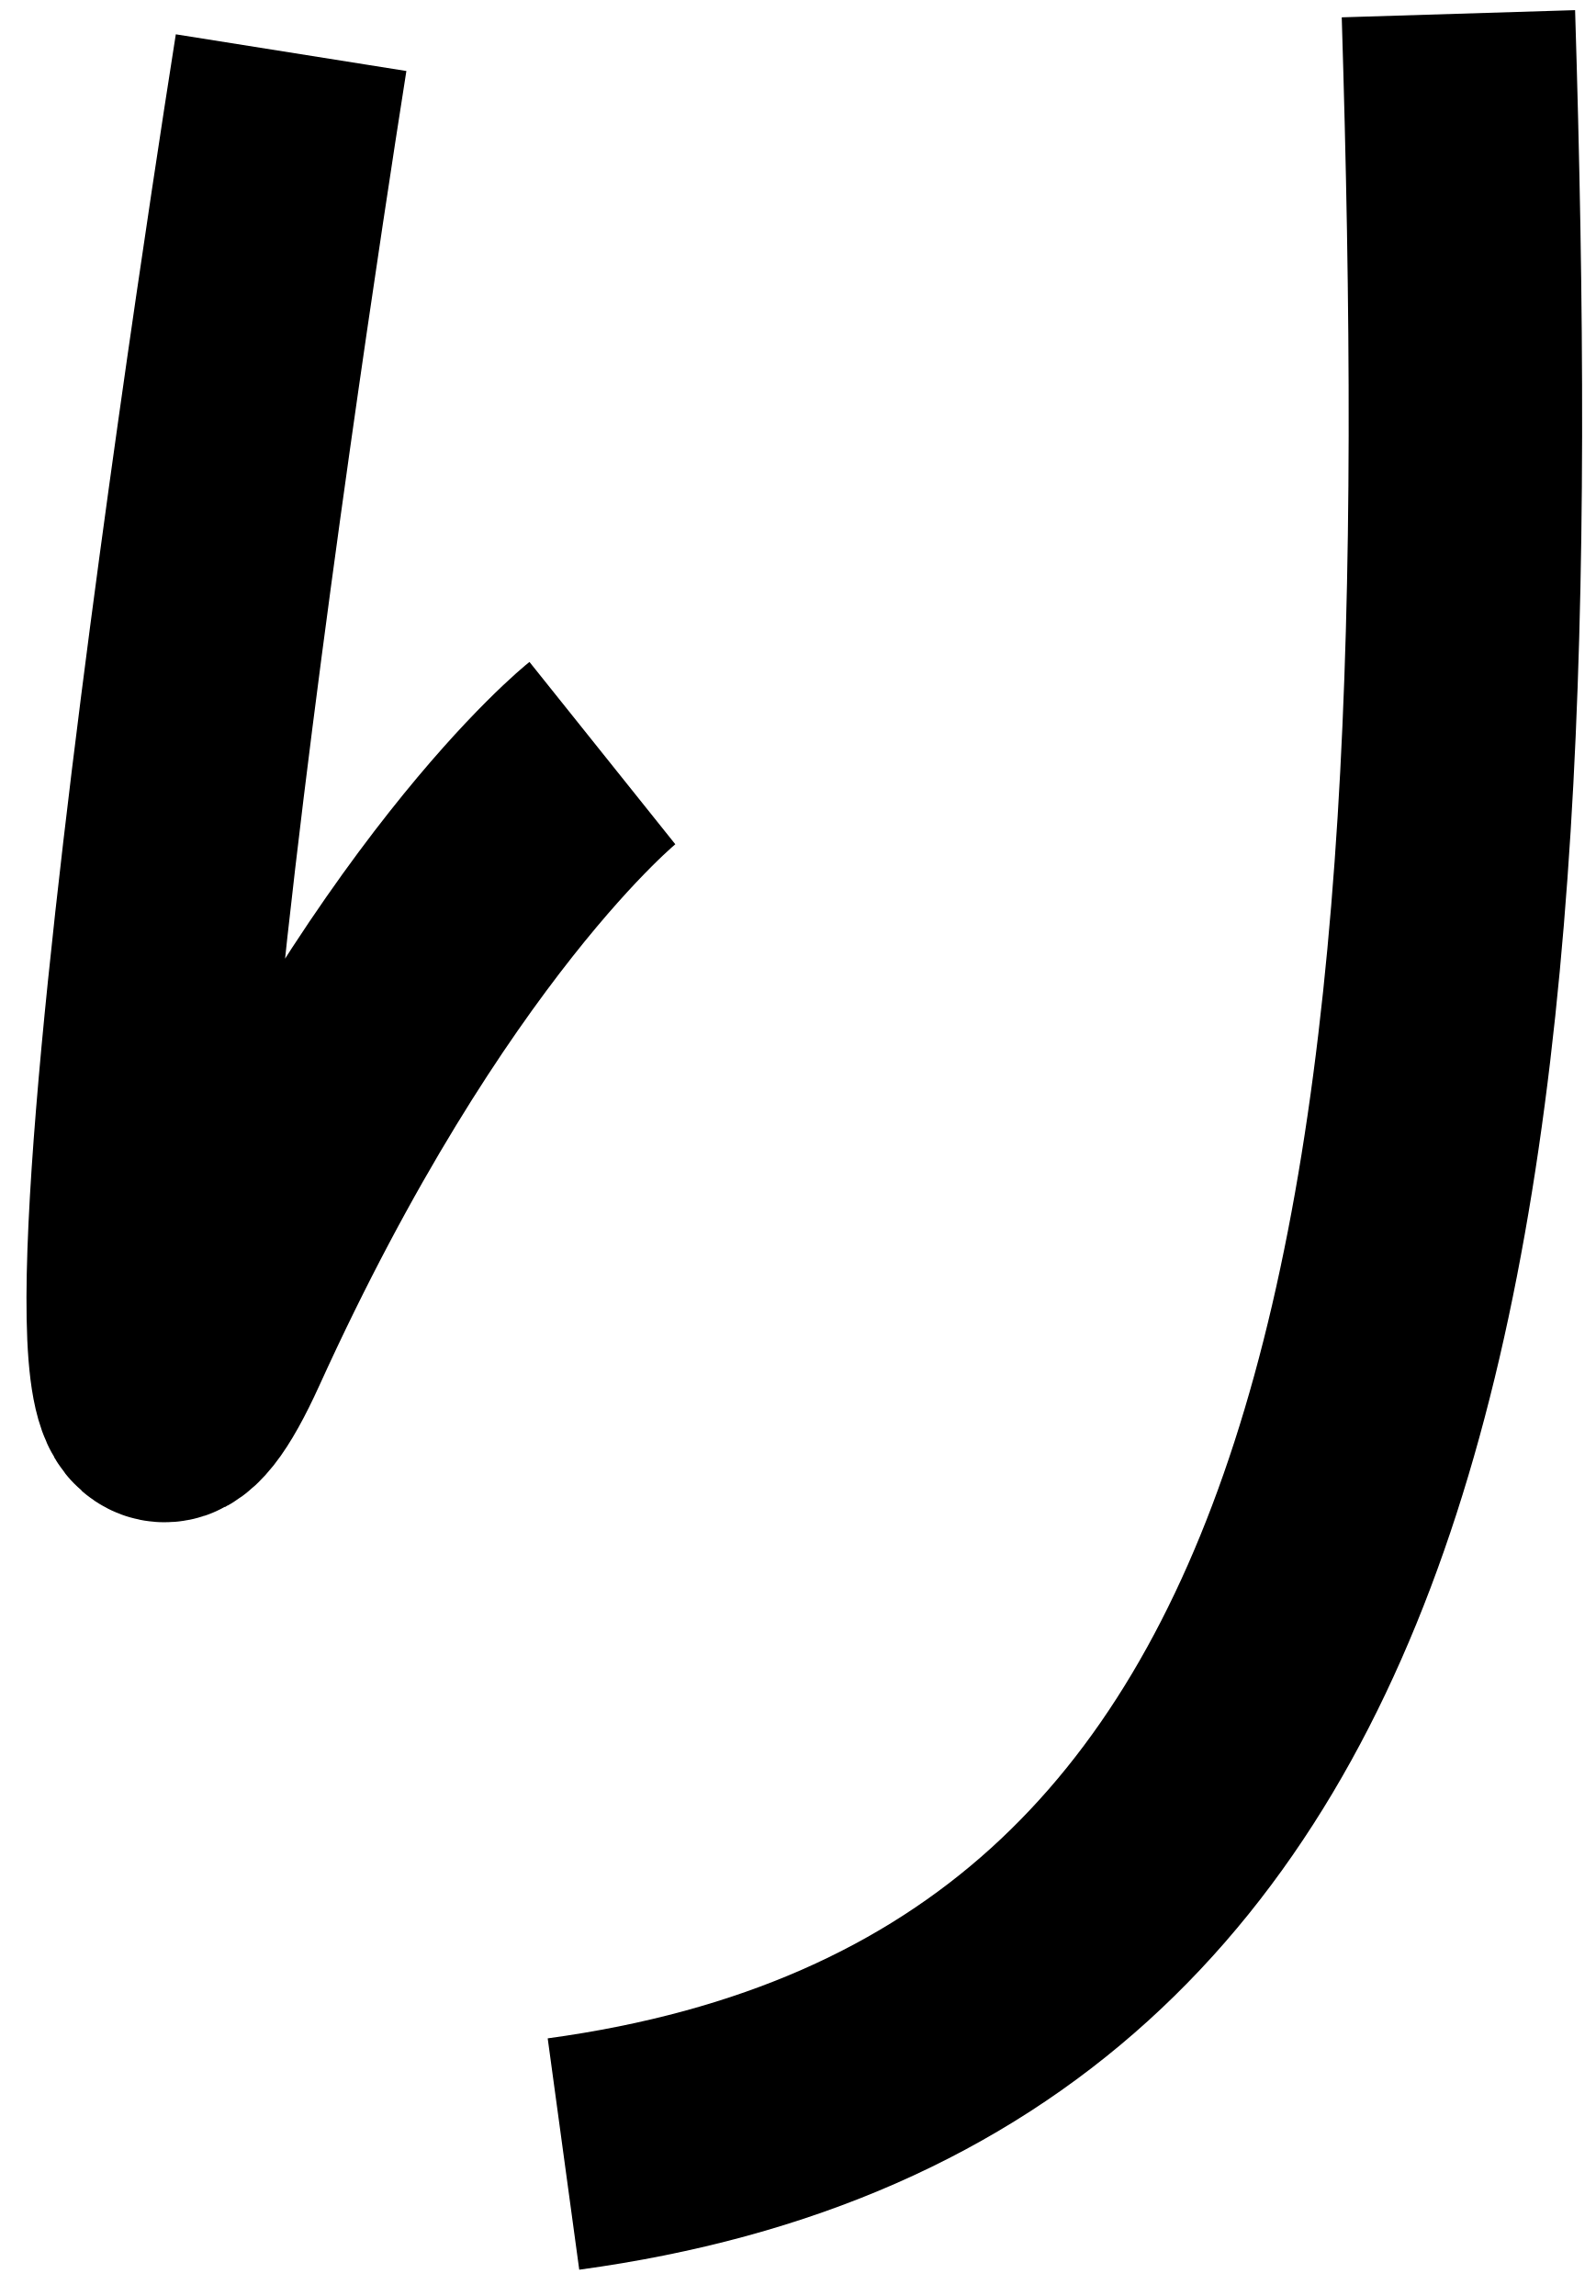
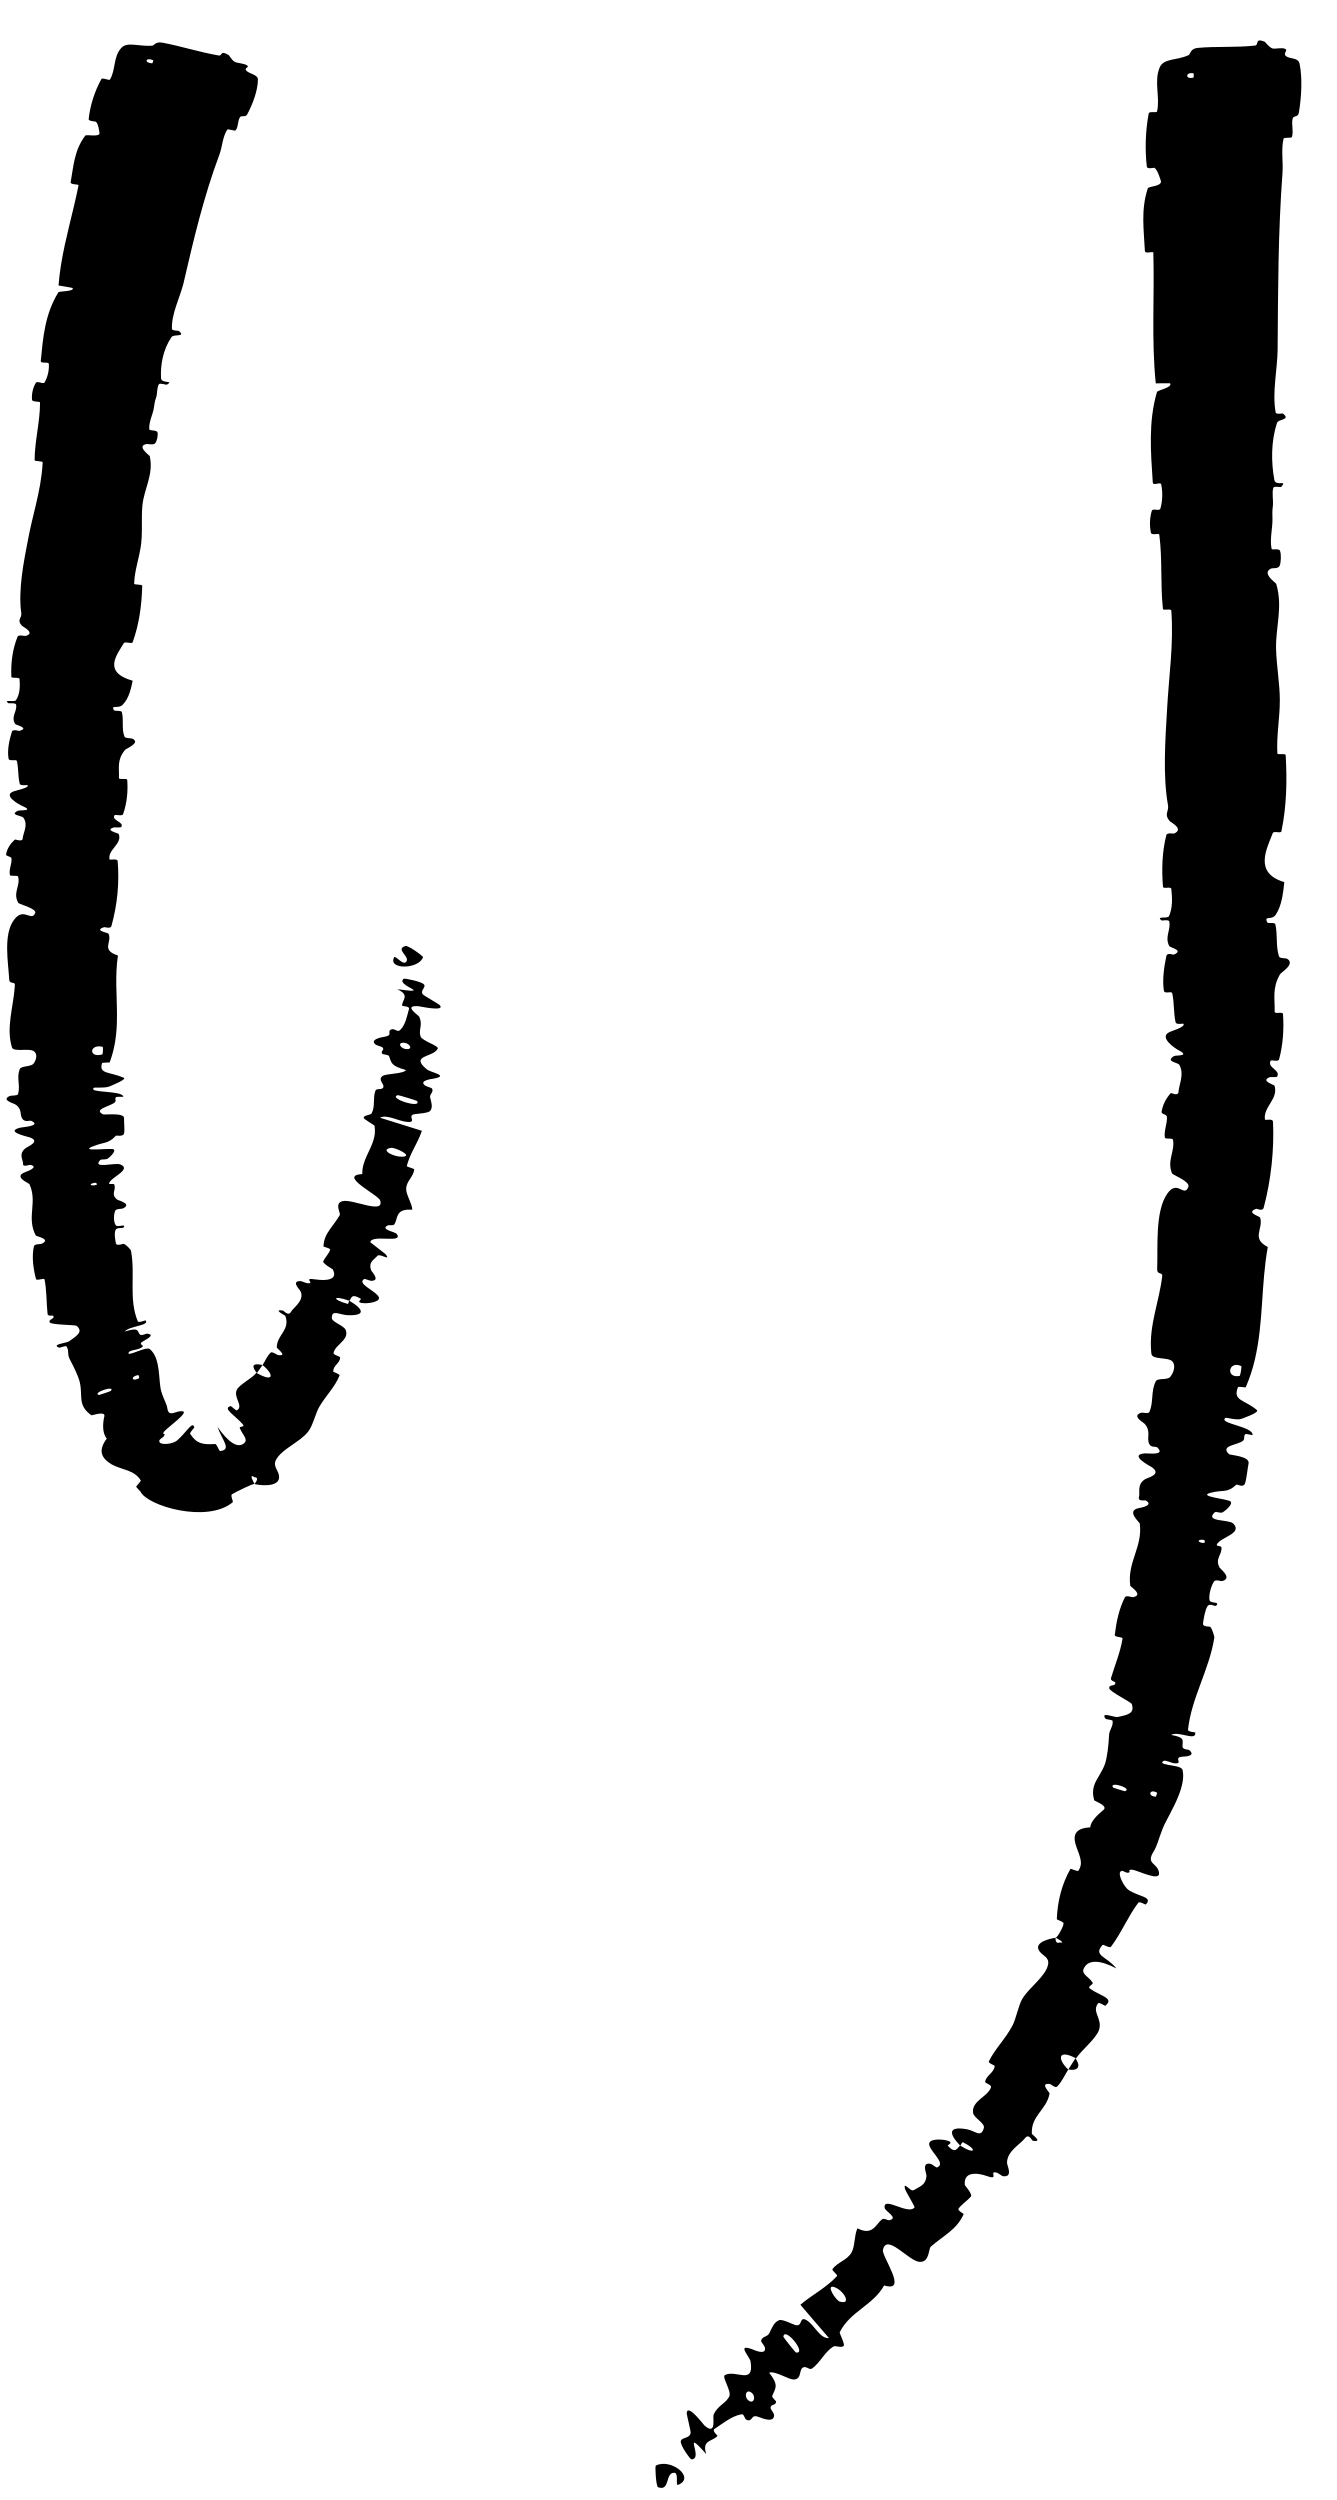
- <svg xmlns="http://www.w3.org/2000/svg" width="41" height="59" viewBox="0 0 41 59" fill="none">
-   <path d="M7.481 1.353C7.481 1.353 0.481 45.352 5.481 34.352C10.481 23.352 15.481 19.352 15.481 19.352M37.481 0.353C38.404 30.351 36.481 52.352 14.481 55.352" stroke="black" stroke-width="6" />
+ <svg xmlns="http://www.w3.org/2000/svg" width="31" height="58" viewBox="0 0 31 58" fill="none">
+   <path d="M5.984 1.844C5.982 2.104 5.86 2.421 5.734 2.656C5.696 2.729 5.6 2.669 5.568 2.719C5.506 2.817 5.538 2.926 5.469 3.021C5.446 3.052 5.289 2.977 5.269 3.011C5.157 3.197 5.162 3.394 5.089 3.591C4.727 4.559 4.496 5.539 4.262 6.55C4.259 6.561 4.257 6.573 4.254 6.584C4.171 6.91 3.974 7.286 3.989 7.632C3.992 7.674 4.141 7.67 4.152 7.68C4.319 7.827 4.03 7.745 3.98 7.819C3.781 8.111 3.719 8.465 3.736 8.776C3.744 8.908 4.051 8.816 3.871 8.925C3.859 8.933 3.708 8.88 3.687 8.913C3.639 8.989 3.648 9.145 3.627 9.206C3.588 9.323 3.587 9.343 3.571 9.457C3.548 9.613 3.448 9.79 3.464 9.962C3.468 9.998 3.633 9.97 3.653 10.03C3.673 10.09 3.642 10.239 3.599 10.285C3.556 10.332 3.433 10.296 3.403 10.301C3.152 10.348 3.468 10.56 3.474 10.583C3.57 11.008 3.341 11.341 3.304 11.725C3.296 11.801 3.293 11.878 3.292 11.957C3.288 12.178 3.3 12.409 3.275 12.614C3.234 12.945 3.123 13.215 3.112 13.54C3.11 13.575 3.302 13.55 3.3 13.592C3.286 14.038 3.234 14.469 3.077 14.902C3.061 14.945 2.9 14.877 2.874 14.919C2.72 15.182 2.367 15.592 3.078 15.793C3.039 15.971 2.998 16.196 2.844 16.352C2.745 16.453 2.57 16.341 2.64 16.475C2.656 16.505 2.816 16.475 2.827 16.52C2.876 16.708 2.815 16.907 2.889 17.092C2.904 17.129 3.046 17.125 3.071 17.137C3.273 17.232 2.926 17.367 2.9 17.398C2.899 17.399 2.899 17.4 2.898 17.401C2.705 17.639 2.771 17.821 2.759 18.047C2.756 18.1 2.948 18.044 2.952 18.095C2.971 18.356 2.947 18.629 2.856 18.888C2.835 18.945 2.675 18.888 2.656 18.915C2.579 19.035 2.884 19.069 2.815 19.183C2.801 19.208 2.663 19.191 2.648 19.195C2.407 19.26 2.745 19.328 2.752 19.346C2.85 19.573 2.494 19.711 2.541 19.936C2.547 19.962 2.723 19.905 2.73 19.979C2.772 20.476 2.723 20.987 2.586 21.482C2.565 21.558 2.433 21.505 2.417 21.51C2.163 21.59 2.504 21.637 2.517 21.662C2.611 21.855 2.329 22.037 2.736 22.168C2.701 22.4 2.695 22.629 2.698 22.855C2.707 23.455 2.775 24.03 2.545 24.645C2.542 24.656 2.373 24.646 2.367 24.667C2.287 24.923 2.544 24.861 2.872 25.004C2.954 25.04 2.578 25.188 2.551 25.201C2.45 25.25 2.198 25.222 2.179 25.237C2.029 25.364 2.85 25.292 2.861 25.445C2.86 25.45 2.707 25.44 2.693 25.454C2.649 25.497 2.711 25.533 2.662 25.576C2.548 25.673 2.151 25.735 2.393 25.854C2.425 25.868 2.889 25.807 2.878 25.943C2.872 25.997 2.9 26.23 2.876 26.304C2.851 26.375 2.697 26.341 2.691 26.346C2.509 26.547 2.42 26.485 2.135 26.604C1.851 26.723 2.546 26.633 2.628 26.662C2.709 26.692 2.558 26.839 2.504 26.877C2.45 26.915 2.351 26.884 2.322 26.916C2.13 27.128 2.676 26.965 2.793 27.015C3.07 27.133 2.566 27.31 2.531 27.453C2.521 27.492 2.635 27.448 2.65 27.48C2.707 27.606 2.555 27.703 2.72 27.831C2.748 27.853 3.072 27.926 2.854 28.036C2.823 28.051 2.69 28.036 2.669 28.096C2.647 28.159 2.636 28.254 2.65 28.333C2.657 28.368 2.668 28.399 2.684 28.424C2.725 28.485 2.926 28.381 2.872 28.472C2.848 28.512 2.715 28.463 2.68 28.537C2.645 28.612 2.675 28.783 2.69 28.847C2.705 28.915 2.859 28.853 2.871 28.857C2.938 28.881 3.035 28.998 3.037 29.009C3.146 29.556 2.978 30.133 3.197 30.656C3.214 30.696 3.373 30.628 3.377 30.633C3.481 30.757 3.013 30.755 2.891 30.892C3.223 30.793 3.176 30.865 3.239 30.955C3.271 31.001 3.393 30.939 3.407 30.94C3.624 30.961 3.384 31.08 3.336 31.108C3.158 31.209 3.398 31.198 3.28 31.266C3.164 31.335 2.955 31.314 2.986 31.412C3.112 31.403 3.403 31.241 3.474 31.298C3.741 31.511 3.668 32.065 3.745 32.29C3.804 32.488 3.867 32.557 3.883 32.679C3.919 32.901 4.088 32.713 4.238 32.743C4.386 32.764 3.904 33.105 3.817 33.202C3.734 33.303 3.847 33.235 3.812 33.303C3.778 33.371 3.675 33.383 3.698 33.452C3.729 33.534 4.021 33.505 4.118 33.41C4.301 33.249 4.431 33.03 4.483 33.071C4.494 33.078 4.502 33.093 4.508 33.116C4.511 33.125 4.396 33.234 4.412 33.265C4.56 33.491 4.691 33.52 4.991 33.501C5.032 33.497 5.08 33.667 5.107 33.665C5.385 33.63 5.155 33.422 5.045 33.101C5.29 33.456 5.519 33.621 5.672 33.475C5.761 33.388 5.613 33.268 5.562 33.128C5.545 33.087 5.693 33.114 5.635 33.046C5.441 32.824 5.149 32.672 5.355 32.621C5.364 32.618 5.474 32.735 5.499 32.719C5.621 32.639 5.503 32.507 5.48 32.371C5.473 32.332 5.474 32.292 5.49 32.253C5.543 32.122 5.838 31.989 5.948 31.85C6.37 32.09 6.356 31.885 6.091 31.669C6.158 31.571 6.194 31.456 6.284 31.378C6.315 31.351 6.43 31.435 6.446 31.437C6.693 31.474 6.422 31.286 6.421 31.259C6.425 30.96 6.738 30.865 6.62 30.527C6.619 30.524 6.597 30.512 6.57 30.496C6.495 30.452 6.378 30.38 6.564 30.404C6.582 30.407 6.69 30.544 6.748 30.438C6.805 30.334 7.062 30.181 6.978 29.968C6.958 29.916 6.741 29.722 6.97 29.721C7.001 29.721 7.087 29.767 7.143 29.772C7.321 29.784 7.013 29.636 7.306 29.681C7.599 29.725 7.847 29.682 7.719 29.449C7.716 29.442 7.477 29.311 7.499 29.261C7.535 29.182 7.631 29.083 7.659 28.998C7.672 28.957 7.505 28.928 7.505 28.919C7.509 28.75 7.576 28.629 7.662 28.508C7.73 28.411 7.81 28.315 7.881 28.193C7.911 28.142 7.745 27.915 7.951 27.866C8.177 27.811 8.921 28.184 8.821 27.853C8.782 27.718 7.828 27.272 8.405 27.238C8.397 26.934 8.589 26.711 8.667 26.442C8.697 26.341 8.709 26.239 8.689 26.118C8.686 26.098 8.422 25.963 8.437 25.924C8.461 25.866 8.601 25.871 8.621 25.831C8.711 25.667 8.645 25.469 8.711 25.302C8.735 25.239 8.865 25.299 8.893 25.224C8.922 25.148 8.757 25.051 8.873 24.965C8.961 24.902 9.349 24.92 9.42 24.826C9.06 24.724 9.086 24.658 9.025 24.5C9.014 24.47 8.881 24.464 8.868 24.448C8.817 24.382 8.933 24.364 8.874 24.3C8.86 24.284 8.737 24.251 8.718 24.237C8.641 24.177 8.672 24.134 8.731 24.105C8.795 24.073 8.893 24.057 8.921 24.053C9.126 24.018 8.976 23.933 9.065 23.888C9.154 23.842 9.22 23.962 9.283 23.898C9.413 23.77 9.445 23.559 9.49 23.404C9.507 23.343 9.331 23.343 9.33 23.334C9.317 23.204 9.53 23.096 9.217 22.95C10.091 23.068 9.151 22.861 9.369 22.706C9.386 22.695 9.795 22.772 9.84 22.844C9.885 22.916 9.737 22.979 9.812 23.073C9.829 23.095 10.181 23.295 10.2 23.316C10.349 23.48 9.743 23.348 9.708 23.344C9.336 23.319 9.71 23.549 9.729 23.592C9.815 23.793 9.701 23.889 9.758 24.048C9.795 24.15 10.186 24.261 10.156 24.328C10.132 24.38 10.08 24.413 10.021 24.442C9.84 24.53 9.592 24.555 9.908 24.813C9.997 24.884 10.438 24.954 10.058 25.025C10.034 25.029 9.693 25.066 9.869 25.189C9.891 25.205 10.016 25.239 10.023 25.253C10.07 25.35 9.956 25.377 9.981 25.472C10.006 25.568 10.049 25.689 9.979 25.774C9.937 25.826 9.684 25.837 9.619 25.849C9.434 25.88 9.679 26.038 9.467 26.03C9.254 26.022 8.979 25.842 8.814 25.931C9.136 26.029 9.465 26.134 9.788 26.235C9.733 26.4 9.646 26.554 9.57 26.708C9.517 26.817 9.469 26.928 9.439 27.047C9.431 27.082 9.615 27.099 9.61 27.138C9.59 27.303 9.425 27.404 9.423 27.583C9.422 27.724 9.561 27.918 9.565 28.067C9.172 28.031 9.233 28.268 9.153 28.4C9.125 28.446 9.029 28.41 8.985 28.435C8.823 28.53 9.167 28.575 9.205 28.628C9.369 28.859 8.635 28.628 8.59 28.817C8.59 28.819 8.594 28.822 8.601 28.828C8.658 28.878 8.937 29.083 8.953 29.106C9.074 29.266 8.812 29.076 8.761 29.132C8.666 29.234 8.545 29.284 8.608 29.464C8.627 29.517 8.832 29.704 8.617 29.716C8.589 29.718 8.463 29.665 8.453 29.671C8.273 29.777 8.671 29.928 8.773 30.067C8.876 30.203 8.548 30.239 8.459 30.235C8.226 30.228 8.392 30.146 8.374 30.134C8.152 29.998 8.156 30.112 8.107 30.178C7.713 30.039 7.697 30.15 8.058 30.248C8.097 30.258 8.083 30.186 8.107 30.178C8.464 30.391 8.467 30.529 8.061 30.512C7.871 30.503 7.699 30.37 7.698 30.578C7.697 30.672 7.976 30.75 8.018 30.852C8.058 30.948 8.024 31.024 7.967 31.092C7.888 31.187 7.761 31.273 7.74 31.381C7.726 31.449 7.897 31.453 7.892 31.502C7.88 31.633 7.731 31.675 7.73 31.819C7.73 31.832 7.891 31.877 7.876 31.914C7.765 32.192 7.553 32.38 7.397 32.657C7.325 32.785 7.252 33.089 7.149 33.214C7.103 33.273 7.037 33.334 6.968 33.387C6.773 33.536 6.51 33.678 6.411 33.854C6.317 34.013 6.457 34.102 6.475 34.244C6.505 34.53 5.978 34.456 5.904 34.428C5.904 34.428 6.039 34.274 5.903 34.272C5.75 34.167 5.907 34.425 5.904 34.428C5.864 34.419 5.487 34.605 5.382 34.667C5.338 34.703 5.423 34.837 5.397 34.854C4.802 35.348 3.405 34.935 3.258 34.602C3.224 34.569 3.191 34.533 3.158 34.494C3.153 34.486 3.277 34.362 3.266 34.345C3.108 34.096 2.848 34.111 2.594 33.976C2.33 33.818 2.281 33.641 2.477 33.375C2.36 33.237 2.389 32.987 2.421 32.859C2.451 32.726 2.131 32.842 2.121 32.835C1.792 32.6 1.925 32.393 1.852 32.073C1.82 31.927 1.695 31.678 1.616 31.53C1.554 31.414 1.612 31.323 1.536 31.231C1.526 31.219 1.383 31.27 1.376 31.267C1.17 31.191 1.544 31.159 1.602 31.119C1.814 30.972 1.925 30.89 1.78 30.761C1.747 30.733 1.202 30.74 1.157 30.682C1.101 30.608 1.294 30.599 1.231 30.523C1.226 30.516 1.111 30.542 1.104 30.487C1.075 30.236 1.086 29.923 1.032 29.68C1.025 29.645 0.848 29.722 0.835 29.672C0.772 29.439 0.733 29.147 0.787 28.914C0.801 28.854 0.936 28.871 0.972 28.853C1.194 28.744 0.841 28.684 0.832 28.666C0.817 28.64 0.805 28.613 0.794 28.587C0.64 28.191 0.865 27.876 0.683 27.472C0.672 27.45 0.288 27.299 0.592 27.191C0.613 27.183 0.925 27.073 0.699 27.024C0.685 27.021 0.525 27.087 0.534 26.998C0.542 26.91 0.419 26.779 0.589 26.642C0.643 26.598 0.954 26.48 0.69 26.387C0.671 26.378 0.081 26.255 0.474 26.161C0.538 26.146 0.96 26.123 0.734 26.007C0.69 25.985 0.6 26.038 0.536 25.975C0.438 25.879 0.541 25.733 0.344 25.616C0.309 25.596 0.017 25.519 0.229 25.426C0.262 25.412 0.404 25.426 0.417 25.384C0.48 25.188 0.375 24.999 0.461 24.799C0.492 24.728 0.721 24.751 0.778 24.676C0.835 24.602 0.887 24.454 0.779 24.384C0.671 24.313 0.313 24.413 0.278 24.301C0.138 23.852 0.307 23.373 0.34 22.917C0.342 22.892 0.344 22.868 0.345 22.844C0.347 22.772 0.219 22.835 0.214 22.729C0.194 22.336 0.064 21.661 0.339 21.322C0.558 21.048 0.728 21.39 0.817 21.182C0.86 21.082 0.438 20.973 0.425 20.949C0.29 20.712 0.477 20.553 0.421 20.34C0.41 20.297 0.238 20.338 0.23 20.301C0.201 20.173 0.279 20.04 0.267 19.917C0.261 19.862 0.13 19.87 0.141 19.82C0.165 19.698 0.221 19.592 0.346 19.478C0.357 19.468 0.518 19.542 0.526 19.454C0.538 19.312 0.662 19.137 0.541 18.969C0.505 18.92 0.206 18.911 0.415 18.81C0.458 18.788 0.816 18.826 0.509 18.695C0.458 18.673 0.046 18.452 0.319 18.359C0.39 18.334 0.686 18.276 0.641 18.216C0.634 18.208 0.473 18.235 0.459 18.186C0.412 18.014 0.435 17.834 0.391 17.655C0.379 17.607 0.211 17.672 0.199 17.601C0.182 17.505 0.185 17.397 0.201 17.29C0.217 17.179 0.246 17.07 0.276 16.976C0.299 16.907 0.434 16.961 0.449 16.957C0.696 16.887 0.37 16.824 0.352 16.796C0.245 16.623 0.406 16.502 0.373 16.345C0.364 16.301 0.206 16.323 0.193 16.314C0.061 16.218 0.339 16.299 0.372 16.244C0.468 16.092 0.465 15.913 0.454 15.755C0.45 15.697 0.265 15.752 0.263 15.699C0.25 15.39 0.287 15.069 0.407 14.772C0.43 14.716 0.567 14.762 0.6 14.752C0.828 14.685 0.533 14.544 0.506 14.514C0.382 14.381 0.509 14.341 0.494 14.23C0.417 13.685 0.554 13.018 0.65 12.519C0.704 12.23 0.771 11.969 0.831 11.717C0.906 11.397 0.971 11.085 0.99 10.729C0.992 10.689 0.803 10.71 0.803 10.674C0.806 10.222 0.928 9.795 0.929 9.34C0.93 9.303 0.748 9.335 0.743 9.274C0.731 9.15 0.76 8.997 0.831 8.883C0.865 8.827 1.005 8.925 1.037 8.868C1.11 8.737 1.142 8.589 1.133 8.443C1.128 8.381 0.937 8.449 0.946 8.37C0.999 7.827 1.041 7.293 1.353 6.783C1.374 6.748 1.741 6.769 1.683 6.68C1.584 6.659 1.465 6.642 1.358 6.623C1.37 6.463 1.39 6.304 1.415 6.147C1.514 5.527 1.699 4.919 1.822 4.3C1.829 4.267 1.628 4.291 1.639 4.227C1.707 3.858 1.719 3.488 1.979 3.146C2.005 3.112 2.337 3.195 2.307 3.075C2.301 3.054 2.288 2.88 2.223 2.823C2.213 2.815 2.051 2.816 2.057 2.761C2.092 2.446 2.192 2.127 2.35 1.837C2.376 1.79 2.532 1.877 2.552 1.844C2.691 1.611 2.621 1.311 2.823 1.103C2.959 0.964 3.233 1.084 3.534 1.06C3.576 1.057 3.604 0.96 3.769 0.99C4.185 1.067 4.628 1.211 5.072 1.287C5.168 1.304 5.094 1.152 5.306 1.278C5.321 1.287 5.376 1.397 5.449 1.437C5.5 1.464 5.673 1.471 5.735 1.519C5.797 1.566 5.649 1.572 5.718 1.643C5.789 1.715 5.984 1.732 5.984 1.844ZM2.571 32.269C2.693 32.126 2.124 32.313 2.295 32.364C2.304 32.366 2.566 32.277 2.571 32.269ZM9.077 26.63C8.791 26.667 9.139 26.856 9.359 26.834C9.578 26.811 9.164 26.618 9.077 26.63ZM9.227 25.407C8.99 25.483 9.801 25.732 9.675 25.543C9.668 25.532 9.24 25.402 9.227 25.407ZM3.531 1.47C3.539 1.47 3.562 1.401 3.554 1.397C3.377 1.321 3.332 1.459 3.531 1.47ZM9.336 24.192C9.289 24.196 9.275 24.221 9.283 24.249C9.297 24.294 9.37 24.348 9.463 24.339C9.493 24.336 9.509 24.325 9.515 24.31C9.533 24.264 9.449 24.182 9.336 24.192ZM2.241 27.489C2.25 27.487 2.252 27.434 2.202 27.441C2.041 27.462 2.095 27.53 2.241 27.489ZM9.814 22.208C9.715 22.493 8.993 22.499 9.143 22.21C9.17 22.157 9.332 22.382 9.41 22.326C9.555 22.21 9.147 22.023 9.405 21.948C9.456 21.919 9.823 22.183 9.815 22.209C9.815 22.208 9.814 22.208 9.814 22.208ZM3.228 31.974C3.235 31.97 3.219 31.901 3.211 31.902C3.018 31.928 3.053 32.07 3.228 31.974ZM2.372 24.463C2.389 24.458 2.396 24.291 2.38 24.286C2.066 24.213 2.05 24.554 2.372 24.463ZM5.961 31.854C5.829 31.698 5.849 31.612 6.09 31.669C6.044 31.731 6.007 31.796 5.961 31.854ZM30.15 1.477C30.221 1.82 30.191 2.274 30.133 2.618C30.115 2.726 30.006 2.678 29.989 2.752C29.956 2.898 30.015 3.029 29.974 3.173C29.959 3.221 29.788 3.172 29.777 3.222C29.718 3.496 29.774 3.742 29.753 4.022C29.651 5.418 29.652 6.697 29.641 8.106C29.637 8.56 29.509 9.113 29.596 9.57C29.606 9.623 29.752 9.585 29.764 9.594C29.957 9.752 29.657 9.71 29.623 9.819C29.485 10.254 29.491 10.726 29.564 11.129C29.564 11.132 29.565 11.134 29.565 11.136C29.603 11.295 29.879 11.119 29.724 11.296C29.713 11.309 29.555 11.271 29.54 11.319C29.507 11.427 29.542 11.629 29.533 11.712C29.515 11.871 29.517 11.898 29.521 12.047C29.525 12.249 29.456 12.504 29.5 12.728C29.509 12.776 29.667 12.707 29.697 12.782C29.727 12.858 29.721 13.061 29.685 13.131C29.65 13.2 29.523 13.175 29.494 13.188C29.254 13.296 29.599 13.517 29.609 13.547C29.769 14.089 29.59 14.553 29.605 15.063C29.617 15.458 29.692 15.875 29.692 16.245C29.691 16.686 29.612 17.056 29.635 17.478C29.638 17.524 29.825 17.466 29.828 17.523C29.862 18.119 29.85 18.704 29.729 19.285C29.717 19.343 29.55 19.27 29.528 19.328C29.396 19.68 29.073 20.252 29.796 20.465C29.769 20.71 29.741 21.006 29.596 21.223C29.515 21.343 29.372 21.261 29.38 21.342C29.382 21.355 29.387 21.374 29.399 21.398C29.416 21.437 29.574 21.387 29.588 21.445C29.645 21.688 29.594 21.953 29.674 22.191C29.691 22.24 29.833 22.227 29.858 22.241C30.064 22.362 29.722 22.559 29.697 22.602C29.509 22.929 29.58 23.167 29.572 23.469C29.57 23.539 29.761 23.459 29.766 23.526C29.789 23.877 29.767 24.234 29.676 24.573C29.655 24.65 29.495 24.576 29.477 24.612C29.398 24.774 29.704 24.817 29.634 24.971C29.62 25.004 29.482 24.982 29.466 24.988C29.225 25.076 29.562 25.165 29.569 25.189C29.664 25.496 29.305 25.68 29.346 25.97C29.352 26.005 29.53 25.932 29.534 26.03C29.564 26.665 29.488 27.384 29.318 28.016C29.292 28.115 29.163 28.038 29.147 28.043C28.888 28.133 29.225 28.215 29.236 28.249C29.316 28.511 29.018 28.728 29.413 28.93C29.251 29.825 29.318 30.671 29.11 31.555C29.059 31.768 28.991 31.978 28.901 32.184C28.895 32.197 28.73 32.158 28.72 32.184C28.596 32.503 28.861 32.463 29.158 32.711C29.232 32.771 28.832 32.904 28.803 32.916C28.694 32.96 28.452 32.879 28.43 32.895C28.257 33.03 29.08 33.089 29.059 33.294C29.057 33.3 28.909 33.258 28.892 33.273C28.839 33.321 28.893 33.38 28.836 33.427C28.703 33.533 28.3 33.531 28.512 33.736C28.539 33.762 29.008 33.779 28.966 33.957C28.948 34.028 28.919 34.345 28.878 34.429C28.837 34.514 28.695 34.435 28.688 34.441C28.461 34.653 28.39 34.551 28.082 34.634C27.775 34.718 28.475 34.773 28.546 34.833C28.617 34.892 28.431 35.048 28.369 35.084C28.306 35.12 28.218 35.053 28.181 35.087C27.938 35.313 28.511 35.246 28.61 35.345C28.844 35.58 28.307 35.662 28.231 35.832C28.21 35.879 28.333 35.856 28.338 35.901C28.354 36.078 28.179 36.156 28.296 36.371C28.316 36.404 28.599 36.613 28.356 36.681C28.321 36.691 28.2 36.629 28.159 36.698C28.099 36.802 28.038 36.995 28.061 37.12C28.078 37.212 28.305 37.148 28.221 37.246C28.184 37.29 28.076 37.179 28.016 37.262C27.956 37.345 27.921 37.576 27.91 37.663C27.898 37.751 28.066 37.732 28.076 37.741C28.13 37.795 28.176 37.976 28.173 37.991C28.052 38.753 27.642 39.385 27.562 40.126C27.555 40.185 27.73 40.185 27.731 40.195C27.754 40.408 27.349 40.149 27.169 40.25C27.51 40.311 27.43 40.377 27.434 40.523C27.436 40.593 27.575 40.589 27.587 40.599C27.761 40.746 27.488 40.751 27.431 40.755C27.223 40.771 27.433 40.898 27.293 40.91C27.155 40.921 26.991 40.773 26.961 40.902C27.072 40.969 27.41 40.954 27.436 41.065C27.475 41.241 27.427 41.444 27.344 41.657C27.226 41.958 27.044 42.245 26.977 42.416C26.863 42.705 26.855 42.806 26.759 42.963C26.582 43.253 26.848 43.211 26.889 43.441C26.929 43.672 26.398 43.39 26.268 43.378C26.139 43.365 26.253 43.436 26.176 43.447C26.098 43.459 26.04 43.359 25.989 43.429C25.938 43.498 26.079 43.785 26.195 43.857C26.44 44.008 26.754 44.009 26.582 44.184C26.572 44.194 26.439 44.103 26.408 44.144C26.169 44.46 26.015 44.848 25.775 45.164C25.742 45.208 25.598 45.1 25.577 45.124C25.356 45.378 25.669 45.381 25.902 45.668C25.518 45.467 25.238 45.455 25.142 45.674C25.083 45.807 25.266 45.858 25.35 45.999C25.375 46.041 25.215 46.084 25.289 46.137C25.528 46.311 25.865 46.353 25.643 46.534C25.633 46.541 25.503 46.444 25.478 46.475C25.318 46.675 25.581 46.829 25.499 47.089C25.435 47.291 25.101 47.553 24.964 47.753C24.534 47.528 24.531 47.776 24.783 48.014C24.698 48.145 24.635 48.302 24.522 48.411C24.483 48.448 24.377 48.351 24.361 48.349C24.105 48.319 24.356 48.537 24.35 48.573C24.277 48.954 23.915 49.083 23.939 49.504C23.94 49.519 24.215 49.714 23.957 49.663C23.939 49.659 23.87 49.481 23.773 49.613C23.677 49.744 23.359 49.906 23.363 50.18C23.364 50.246 23.512 50.516 23.272 50.488C23.239 50.484 23.169 50.416 23.113 50.403C22.933 50.362 23.191 50.587 22.907 50.488C22.68 50.408 22.461 50.398 22.399 50.549C22.384 50.586 22.378 50.634 22.384 50.694C22.384 50.703 22.57 50.905 22.524 50.961C22.451 51.048 22.309 51.143 22.239 51.238C22.205 51.284 22.36 51.357 22.357 51.367C22.196 51.729 21.907 51.851 21.595 52.122C21.538 52.171 21.57 52.485 21.338 52.476C21.084 52.465 20.574 51.801 20.484 52.195C20.45 52.351 21.088 53.2 20.512 53.022C20.256 53.485 19.721 53.624 19.481 54.109C19.471 54.13 19.614 54.394 19.571 54.428C19.507 54.479 19.382 54.408 19.333 54.44C19.126 54.572 19.035 54.806 18.843 54.947C18.772 54.999 18.704 54.872 18.619 54.933C18.535 54.995 18.599 55.182 18.432 55.204C18.305 55.22 17.983 54.993 17.845 55.047C18.075 55.342 17.993 55.398 17.916 55.584C17.901 55.62 18.009 55.7 18.006 55.722C17.996 55.816 17.882 55.767 17.877 55.863C17.875 55.887 17.953 55.988 17.956 56.013C17.984 56.229 17.674 56.103 17.62 56.08C17.417 55.996 17.474 56.16 17.359 56.151C17.245 56.142 17.294 55.991 17.186 56.014C16.963 56.061 16.758 56.233 16.579 56.349C16.509 56.397 16.653 56.504 16.646 56.514C16.524 56.651 16.276 56.6 16.385 56.935C15.797 56.272 16.346 57.064 16.038 57.056C16.014 57.055 15.767 56.72 15.796 56.629C15.825 56.537 15.991 56.583 16.023 56.447C16.032 56.414 15.929 56.015 15.931 55.985C15.949 55.75 16.318 56.248 16.344 56.272C16.629 56.523 16.533 56.078 16.553 56.029C16.646 55.801 16.838 55.77 16.921 55.592C16.975 55.476 16.741 55.143 16.817 55.102C17.067 54.966 17.501 55.347 17.414 54.791C17.396 54.672 17.074 54.361 17.454 54.504C17.478 54.514 17.8 54.664 17.742 54.451C17.734 54.424 17.652 54.324 17.656 54.306C17.688 54.19 17.804 54.227 17.854 54.121C17.905 54.014 17.953 53.876 18.076 53.828C18.149 53.8 18.379 53.918 18.445 53.939C18.634 53.999 18.53 53.719 18.714 53.83C18.9 53.941 19.017 54.259 19.233 54.244C19.011 53.991 18.79 53.726 18.569 53.47C18.841 53.238 19.17 53.075 19.417 52.807C19.447 52.774 19.287 52.679 19.315 52.64C19.436 52.478 19.651 52.442 19.757 52.256C19.838 52.111 19.817 51.853 19.893 51.697C20.247 51.879 20.317 51.604 20.461 51.49C20.512 51.45 20.587 51.52 20.642 51.507C20.848 51.456 20.536 51.298 20.525 51.228C20.477 50.929 21.08 51.408 21.219 51.208C21.227 51.197 21.003 50.82 20.996 50.788C20.948 50.58 21.122 50.859 21.198 50.812C21.336 50.725 21.48 50.699 21.494 50.481C21.498 50.417 21.368 50.164 21.587 50.2C21.616 50.204 21.721 50.291 21.734 50.286C21.834 50.25 21.821 50.178 21.77 50.095C21.709 49.993 21.591 49.873 21.562 49.777C21.508 49.604 21.846 49.633 21.936 49.652C22.169 49.7 21.973 49.763 21.988 49.78C22.164 49.974 22.201 49.845 22.274 49.776C22.627 50.001 22.684 49.872 22.348 49.704C22.311 49.686 22.301 49.771 22.274 49.776C21.985 49.474 22.022 49.326 22.432 49.399C22.625 49.433 22.76 49.61 22.826 49.367C22.855 49.257 22.591 49.137 22.575 49.016C22.538 48.741 22.911 48.647 22.989 48.432C23.017 48.355 22.841 48.343 22.855 48.287C22.892 48.141 23.058 48.089 23.078 47.932C23.08 47.917 22.921 47.864 22.941 47.824C23.092 47.518 23.324 47.309 23.491 46.99C23.572 46.838 23.63 46.515 23.722 46.366C23.882 46.103 24.26 45.852 24.315 45.58C24.351 45.404 24.184 45.374 24.11 45.261C23.966 45.045 24.421 44.966 24.49 44.955C24.492 44.955 24.471 45.108 24.58 45.066C24.761 45.09 24.49 44.957 24.49 44.955C24.535 44.95 24.681 44.686 24.674 44.618C24.67 44.582 24.518 44.541 24.518 44.523C24.535 44.099 24.635 43.711 24.835 43.357C24.841 43.352 25.002 43.419 25.013 43.405C25.163 43.208 25.009 42.995 24.949 42.771C24.889 42.547 24.976 42.411 25.295 42.394C25.302 42.244 25.49 42.083 25.602 41.988C25.713 41.894 25.392 41.782 25.388 41.77C25.305 41.492 25.41 41.347 25.521 41.158C25.561 41.09 25.602 41.014 25.633 40.93C25.689 40.777 25.722 40.451 25.729 40.269C25.733 40.125 25.831 40.061 25.812 39.922C25.809 39.903 25.658 39.886 25.653 39.879C25.511 39.696 25.855 39.849 25.926 39.835C26.185 39.783 26.326 39.744 26.258 39.535C26.242 39.487 25.749 39.25 25.735 39.169C25.718 39.063 25.896 39.141 25.873 39.028C25.872 39.018 25.756 38.995 25.775 38.933C25.86 38.644 25.994 38.331 26.043 38.014C26.05 37.971 25.856 37.99 25.863 37.928C25.898 37.634 25.96 37.33 26.095 37.062C26.129 36.997 26.251 37.063 26.291 37.054C26.539 37.002 26.225 36.812 26.222 36.789C26.148 36.238 26.513 35.896 26.443 35.346C26.439 35.315 26.107 35.043 26.431 34.986C26.453 34.982 26.785 34.926 26.579 34.809C26.566 34.801 26.394 34.841 26.424 34.736C26.455 34.631 26.369 34.439 26.567 34.317C26.63 34.279 26.961 34.209 26.724 34.04C26.708 34.028 26.159 33.748 26.564 33.718C26.63 33.713 27.048 33.775 26.852 33.583C26.814 33.547 26.714 33.594 26.665 33.504C26.589 33.365 26.72 33.206 26.55 33.027C26.52 32.996 26.248 32.848 26.474 32.776C26.509 32.764 26.646 32.807 26.667 32.758C26.767 32.521 26.696 32.276 26.815 32.044C26.857 31.963 27.08 32.027 27.149 31.944C27.218 31.86 27.292 31.686 27.196 31.583C27.101 31.48 26.73 31.552 26.713 31.409C26.711 31.391 26.709 31.373 26.707 31.355C26.654 30.745 26.896 30.194 26.964 29.602C26.975 29.512 26.84 29.579 26.846 29.445C26.868 28.943 26.79 28.103 27.084 27.689C27.32 27.355 27.469 27.795 27.57 27.536C27.619 27.411 27.203 27.255 27.191 27.224C27.068 26.921 27.263 26.709 27.214 26.445C27.204 26.39 27.032 26.438 27.025 26.392C27 26.232 27.082 26.067 27.073 25.914C27.068 25.845 26.937 25.854 26.949 25.791C26.976 25.64 27.034 25.507 27.16 25.361C27.172 25.348 27.332 25.444 27.341 25.331C27.355 25.148 27.481 24.922 27.361 24.706C27.324 24.642 27.026 24.634 27.235 24.502C27.278 24.474 27.636 24.515 27.329 24.357C27.278 24.33 26.865 24.065 27.136 23.942C27.207 23.909 27.502 23.827 27.457 23.752C27.45 23.742 27.289 23.78 27.274 23.718C27.225 23.5 27.245 23.27 27.196 23.044C27.183 22.983 27.017 23.072 27.002 22.982C26.962 22.735 27.007 22.422 27.06 22.18C27.079 22.093 27.217 22.154 27.232 22.147C27.475 22.046 27.147 21.984 27.128 21.95C27.014 21.738 27.168 21.576 27.127 21.38C27.116 21.325 26.96 21.364 26.946 21.353C26.942 21.35 26.938 21.347 26.935 21.344C26.826 21.246 27.092 21.322 27.122 21.253C27.209 21.054 27.196 20.83 27.175 20.627C27.167 20.552 26.986 20.637 26.981 20.57C26.948 20.171 26.962 19.756 27.058 19.378C27.076 19.306 27.216 19.35 27.248 19.334C27.47 19.229 27.164 19.08 27.134 19.046C27 18.888 27.122 18.825 27.098 18.684C26.973 17.992 27.038 17.134 27.074 16.49C27.119 15.645 27.233 14.955 27.174 14.165C27.17 14.113 26.986 14.171 26.98 14.127C26.918 13.558 26.971 12.988 26.896 12.405C26.89 12.359 26.716 12.432 26.701 12.358C26.669 12.207 26.671 12.012 26.721 11.854C26.746 11.778 26.901 11.874 26.922 11.796C26.972 11.616 26.977 11.424 26.941 11.242C26.941 11.241 26.941 11.241 26.941 11.24C26.924 11.165 26.75 11.288 26.744 11.187C26.699 10.501 26.638 9.786 26.841 9.096C26.855 9.048 27.219 8.99 27.144 8.891C27.042 8.888 26.922 8.894 26.814 8.895C26.71 7.898 26.787 6.855 26.757 5.862C26.755 5.819 26.565 5.903 26.561 5.82C26.54 5.342 26.462 4.877 26.629 4.369C26.645 4.319 26.987 4.326 26.928 4.183C26.917 4.157 26.86 3.943 26.783 3.893C26.772 3.886 26.615 3.934 26.606 3.865C26.561 3.467 26.574 3.044 26.649 2.635C26.662 2.569 26.835 2.629 26.845 2.582C26.917 2.247 26.768 1.893 26.904 1.566C26.996 1.347 27.294 1.409 27.576 1.279C27.615 1.261 27.614 1.128 27.782 1.112C28.203 1.07 28.669 1.108 29.117 1.057C29.214 1.046 29.099 0.873 29.339 0.966C29.355 0.972 29.44 1.097 29.522 1.124C29.578 1.143 29.746 1.094 29.819 1.135C29.892 1.176 29.752 1.233 29.838 1.304C29.926 1.373 30.119 1.33 30.15 1.477ZM26.101 41.556C26.289 41.488 25.717 41.312 25.822 41.47C25.827 41.477 26.091 41.559 26.101 41.556ZM19.482 53.397C19.773 53.482 19.573 53.134 19.357 53.061C19.141 52.988 19.394 53.371 19.482 53.397ZM18.467 54.578C18.736 54.621 18.202 53.962 18.174 54.211C18.172 54.225 18.451 54.575 18.467 54.578ZM27.687 1.801C27.695 1.799 27.698 1.704 27.69 1.702C27.497 1.662 27.492 1.852 27.687 1.801ZM17.39 55.707C17.503 55.766 17.549 55.565 17.408 55.493C17.296 55.434 17.251 55.633 17.39 55.707ZM27.941 35.795C27.95 35.795 27.968 35.73 27.918 35.724C27.756 35.705 27.788 35.804 27.941 35.795ZM15.214 57.202C15.563 57.023 16.145 57.481 15.734 57.648C15.66 57.678 15.759 57.368 15.64 57.368C15.425 57.368 15.553 57.806 15.268 57.704C15.217 57.684 15.194 57.211 15.214 57.201C15.214 57.201 15.214 57.202 15.214 57.202ZM26.811 41.684C26.819 41.684 26.851 41.595 26.844 41.591C26.675 41.491 26.61 41.67 26.811 41.684ZM28.76 31.921C28.777 31.917 28.812 31.701 28.797 31.693C28.497 31.554 28.427 31.988 28.76 31.921ZM24.95 47.75C25.073 47.93 25.034 48.052 24.784 48.013C24.843 47.928 24.893 47.837 24.95 47.75Z" fill="black" />
</svg>
